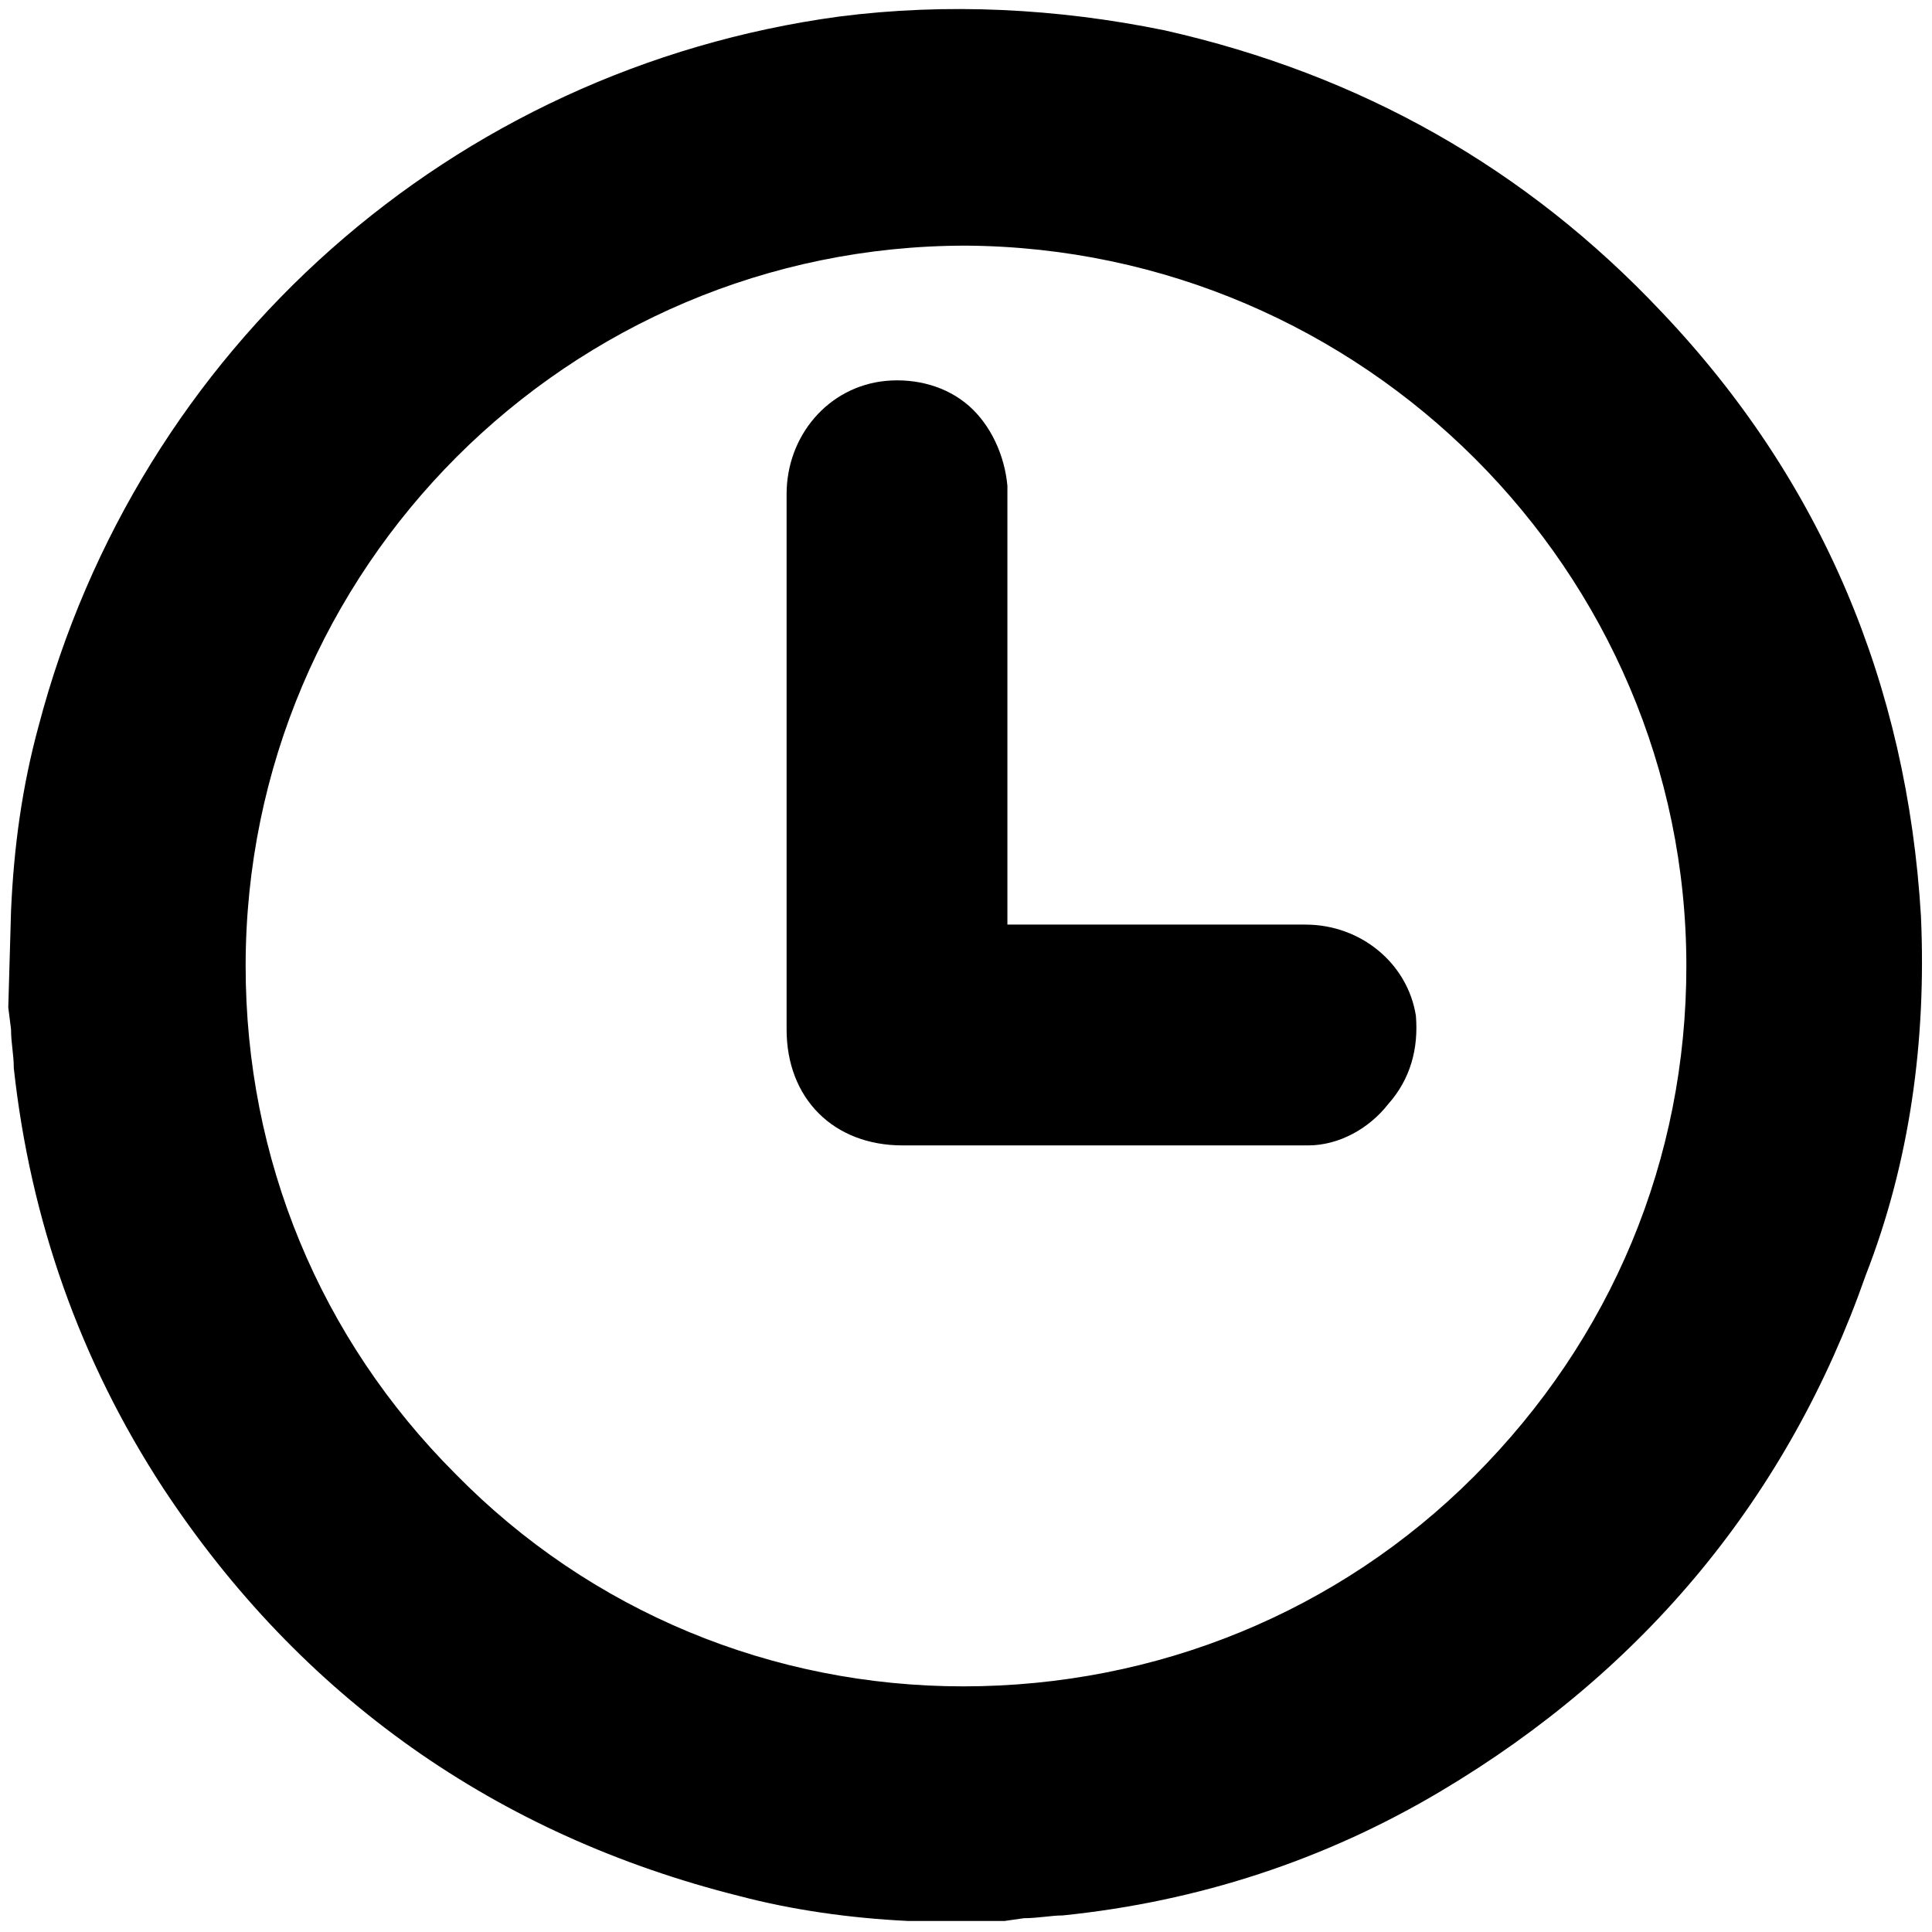
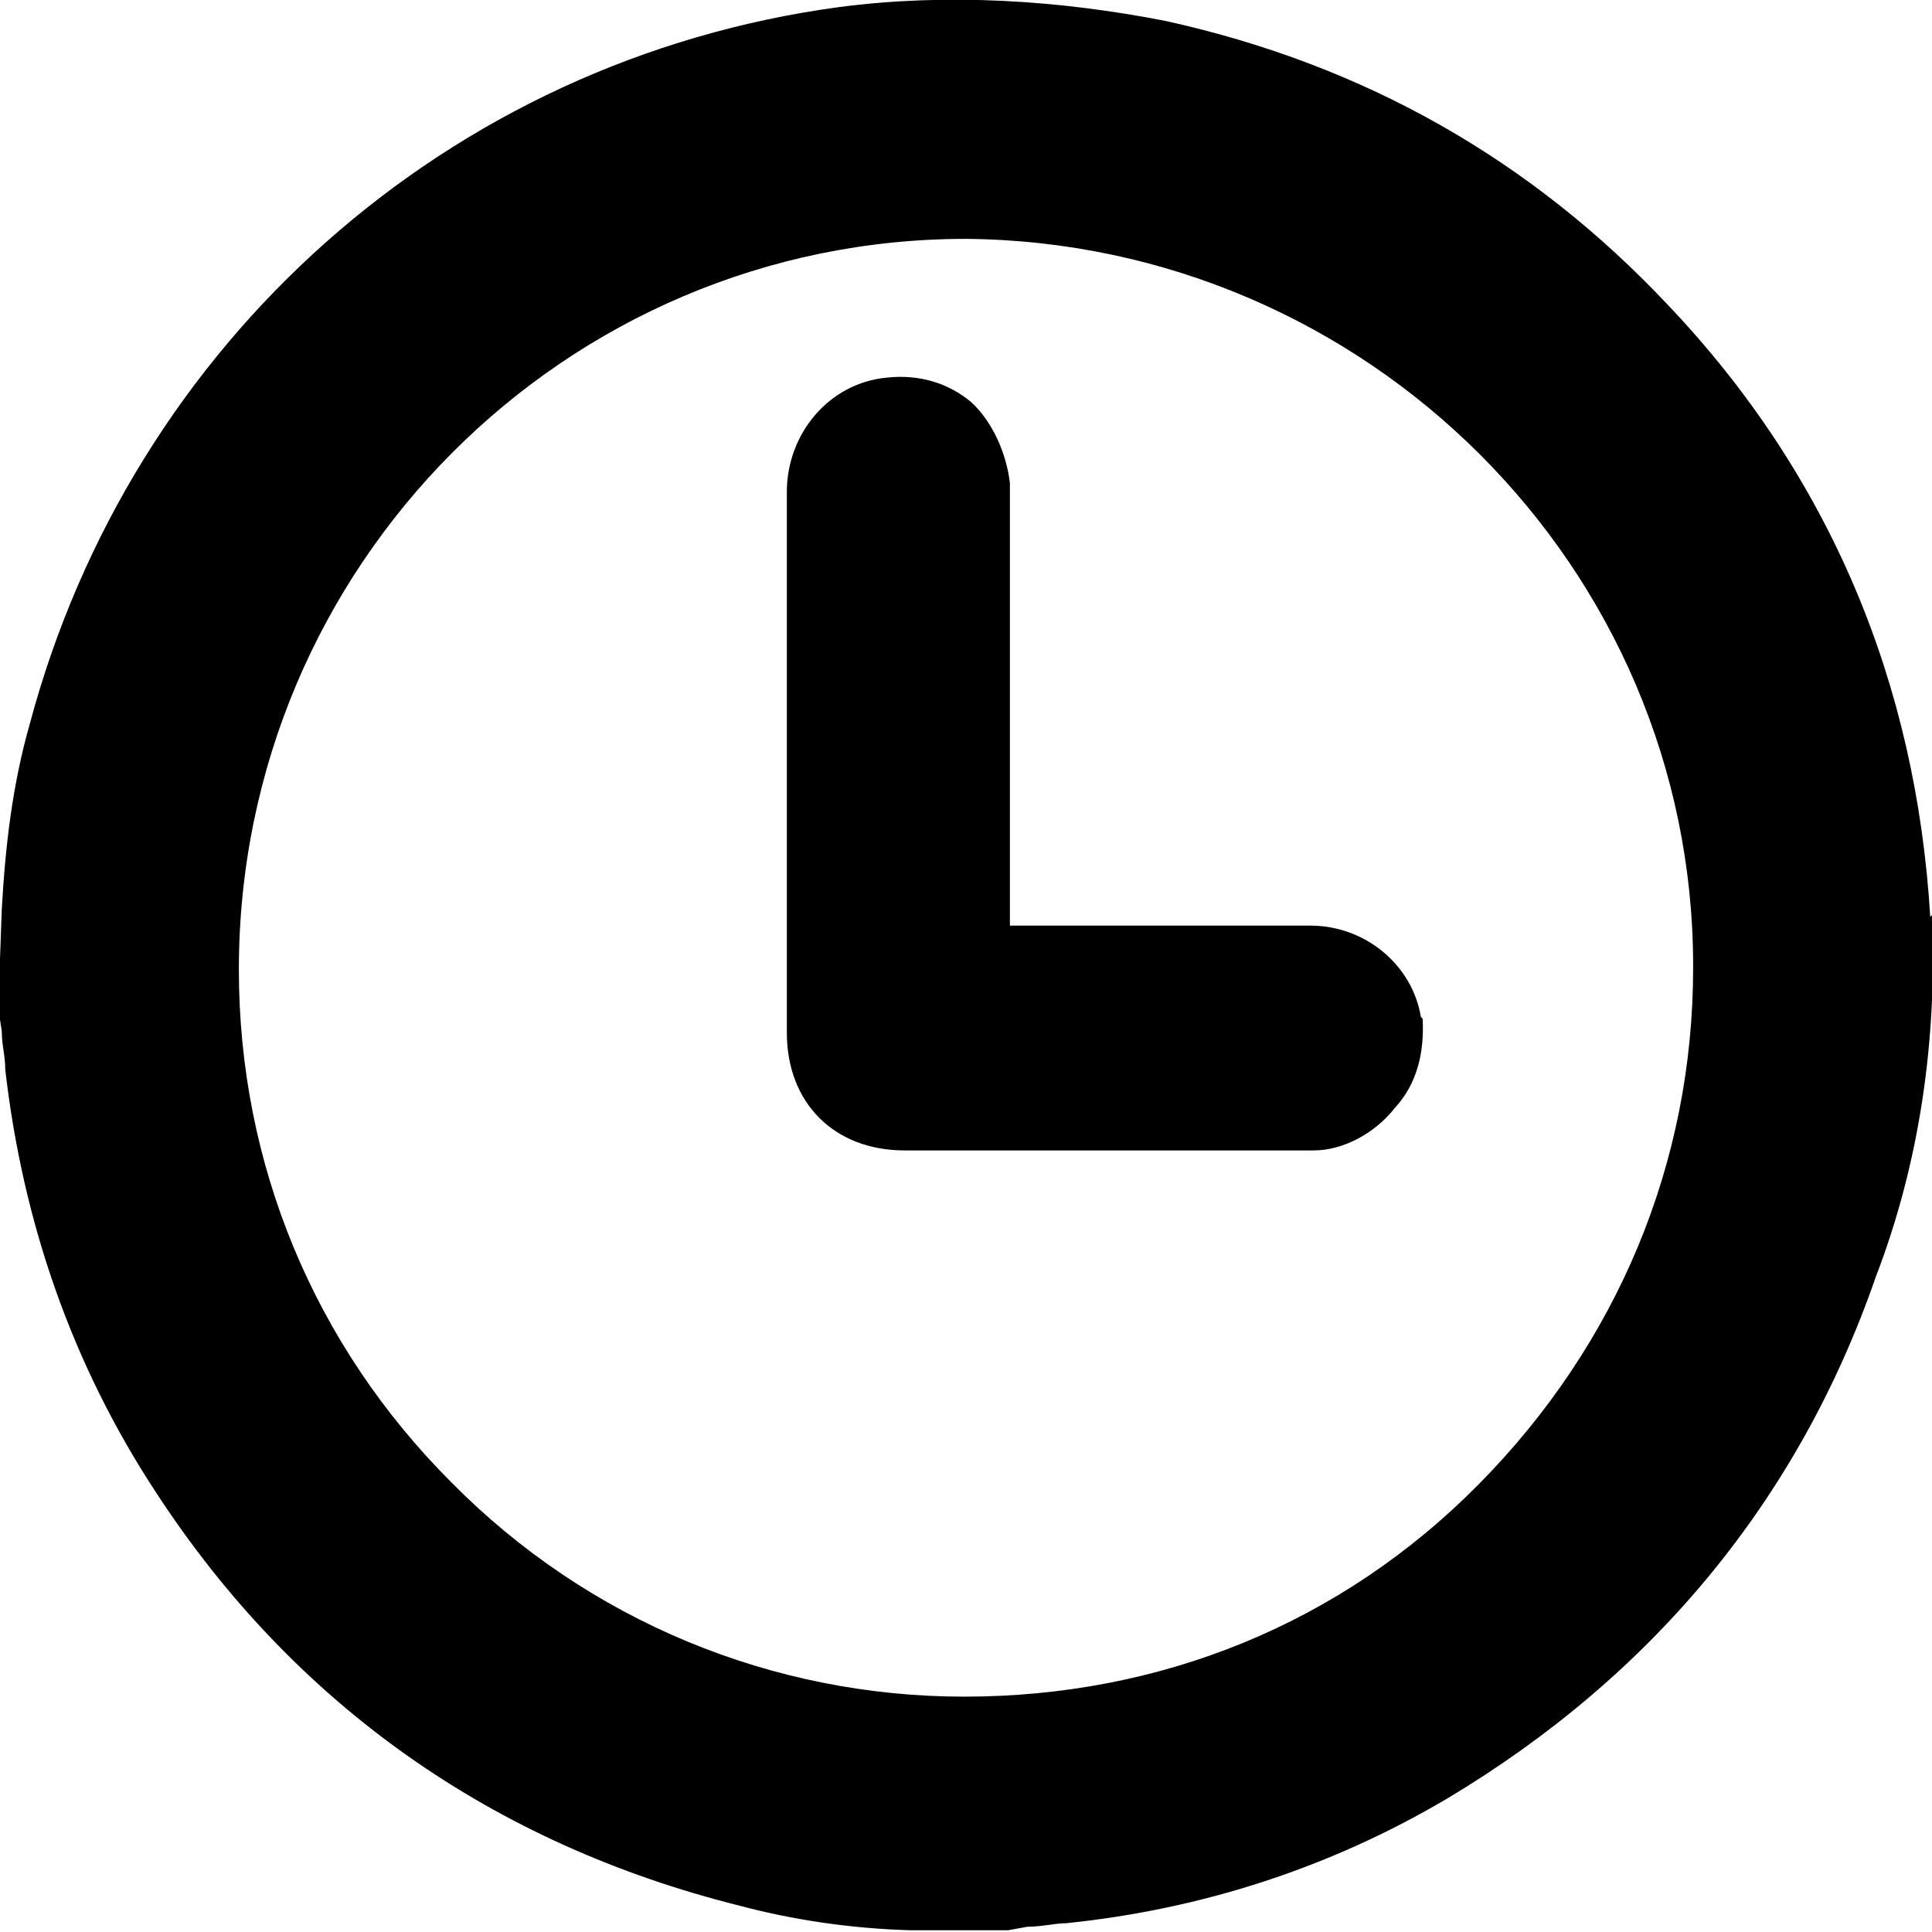
- <svg xmlns="http://www.w3.org/2000/svg" version="1.1" id="Слой_1" x="0px" y="0px" viewBox="0 0 70 70" style="enable-background:new 0 0 70 70;" xml:space="preserve">
-   <g>
-     <path d="M69.6,33.2c-0.5-8.4-3.6-15.8-9.4-21.9c-4.9-5.2-10.9-8.6-18-10.2c-3.9-0.8-7.9-1-11.8-0.5c-14,1.9-25.4,12-29,25.7   c-0.6,2.2-0.9,4.4-1,6.7l-0.1,3.5l0.1,0.8c0,0.5,0.1,0.9,0.1,1.4c0.6,5.5,2.4,10.6,5.4,15.2c5,7.6,12.1,12.6,20.9,14.8   c1.9,0.5,4,0.8,6.1,0.9c0,0,0.1,0,0.1,0l3.4,0l0.7-0.1c0.5,0,1-0.1,1.4-0.1c4.9-0.5,9.5-2,13.7-4.5c7.4-4.4,12.6-10.7,15.4-18.7   C69.2,42.1,69.8,37.7,69.6,33.2z M61.1,35c0,7-2.7,13.5-7.7,18.5c-4.9,4.9-11.5,7.6-18.5,7.6c0,0,0,0,0,0c-6.9,0-13.5-2.7-18.4-7.7   C11.6,48.5,8.9,42,8.9,35C8.9,20.6,20.6,8.9,35,8.9c0,0,0,0,0,0C49.4,9,61.1,20.7,61.1,35z" />
-     <path d="M51.3,36.8c-0.3-1.9-2-3.3-4-3.3c-2.9,0-5.7,0-8.6,0l-2.2,0V18c0-0.1,0-0.3,0-0.4c-0.1-1.1-0.6-2.2-1.4-2.9   c-0.8-0.7-1.9-1-3-0.9c-2.1,0.2-3.6,2-3.6,4.1c0,4.6,0,9.1,0,13.7l0,5.7c0,2.5,1.7,4.2,4.2,4.2h14.4c0,0,0,0,0,0c0.1,0,0.2,0,0.3,0   c1.1,0,2.2-0.6,2.9-1.5C51.1,39.1,51.4,38,51.3,36.8z" />
-   </g>
+ <svg xmlns="http://www.w3.org/2000/svg" height="11px" viewBox="0 0 11 11">
+   <path d="m10.99,5.22c-.08-1.33-.57-2.51-1.49-3.48-.78-.83-1.73-1.37-2.86-1.62C6.03,0,5.39-.04,4.78.04,2.55.34.75,1.95.17,4.12c-.1.35-.14.7-.16,1.06l-.02.56.02.13c0,.08.02.14.02.22.1.87.38,1.68.86,2.41.79,1.21,1.92,2,3.32,2.35.3.08.63.13.97.14h.56l.11-.02c.08,0,.16-.02.22-.02.78-.08,1.51-.32,2.17-.71,1.17-.7,2-1.7,2.44-2.97.25-.65.35-1.35.32-2.06Zm-1.35.29c0,1.11-.43,2.14-1.22,2.94s-1.82,1.21-2.93,1.21h0c-1.09,0-2.14-.43-2.92-1.22-.78-.78-1.21-1.81-1.21-2.92C1.36,3.22,3.22,1.36,5.5,1.36h0c2.28.02,4.14,1.87,4.14,4.14Z" />
+   <path d="m8.09,5.79c-.05-.3-.32-.52-.63-.52h-1.71v-2.52c-.02-.17-.1-.35-.22-.46-.13-.11-.3-.16-.48-.14-.33.03-.57.32-.57.65v3.08c0,.4.27.67.67.67h2.33c.17,0,.35-.1.46-.24.13-.14.17-.32.16-.51Z" />
</svg>
